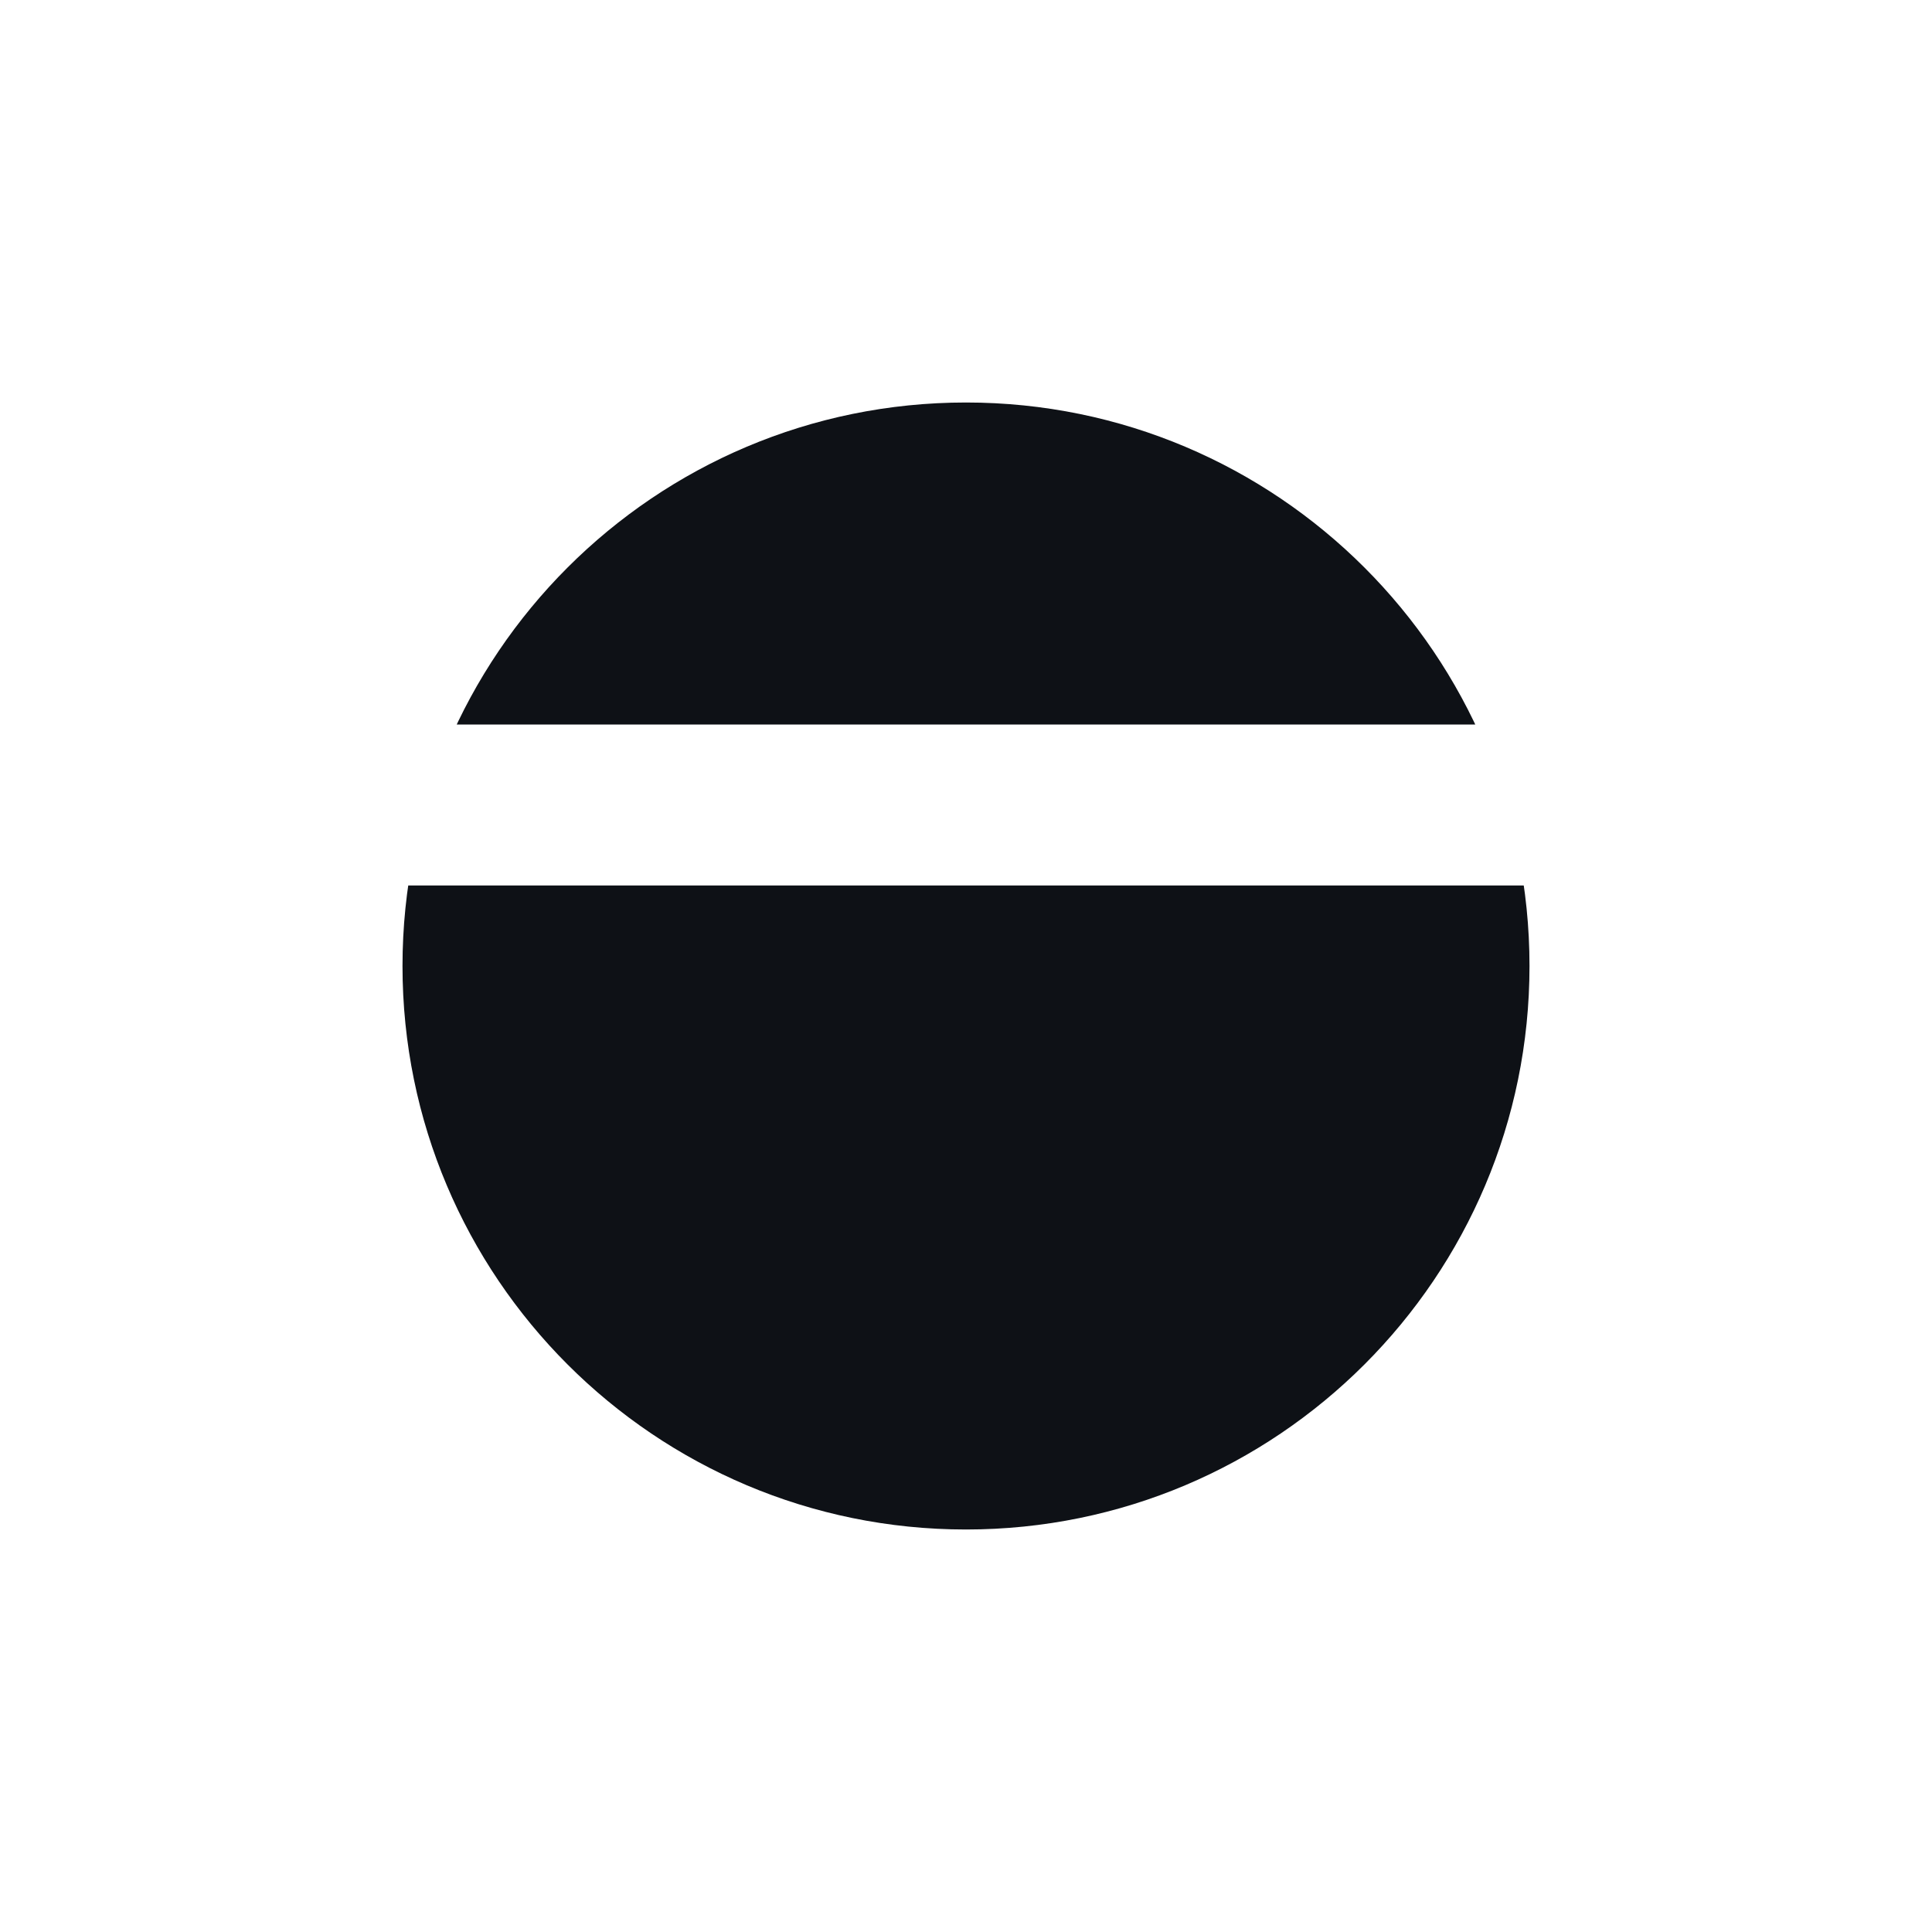
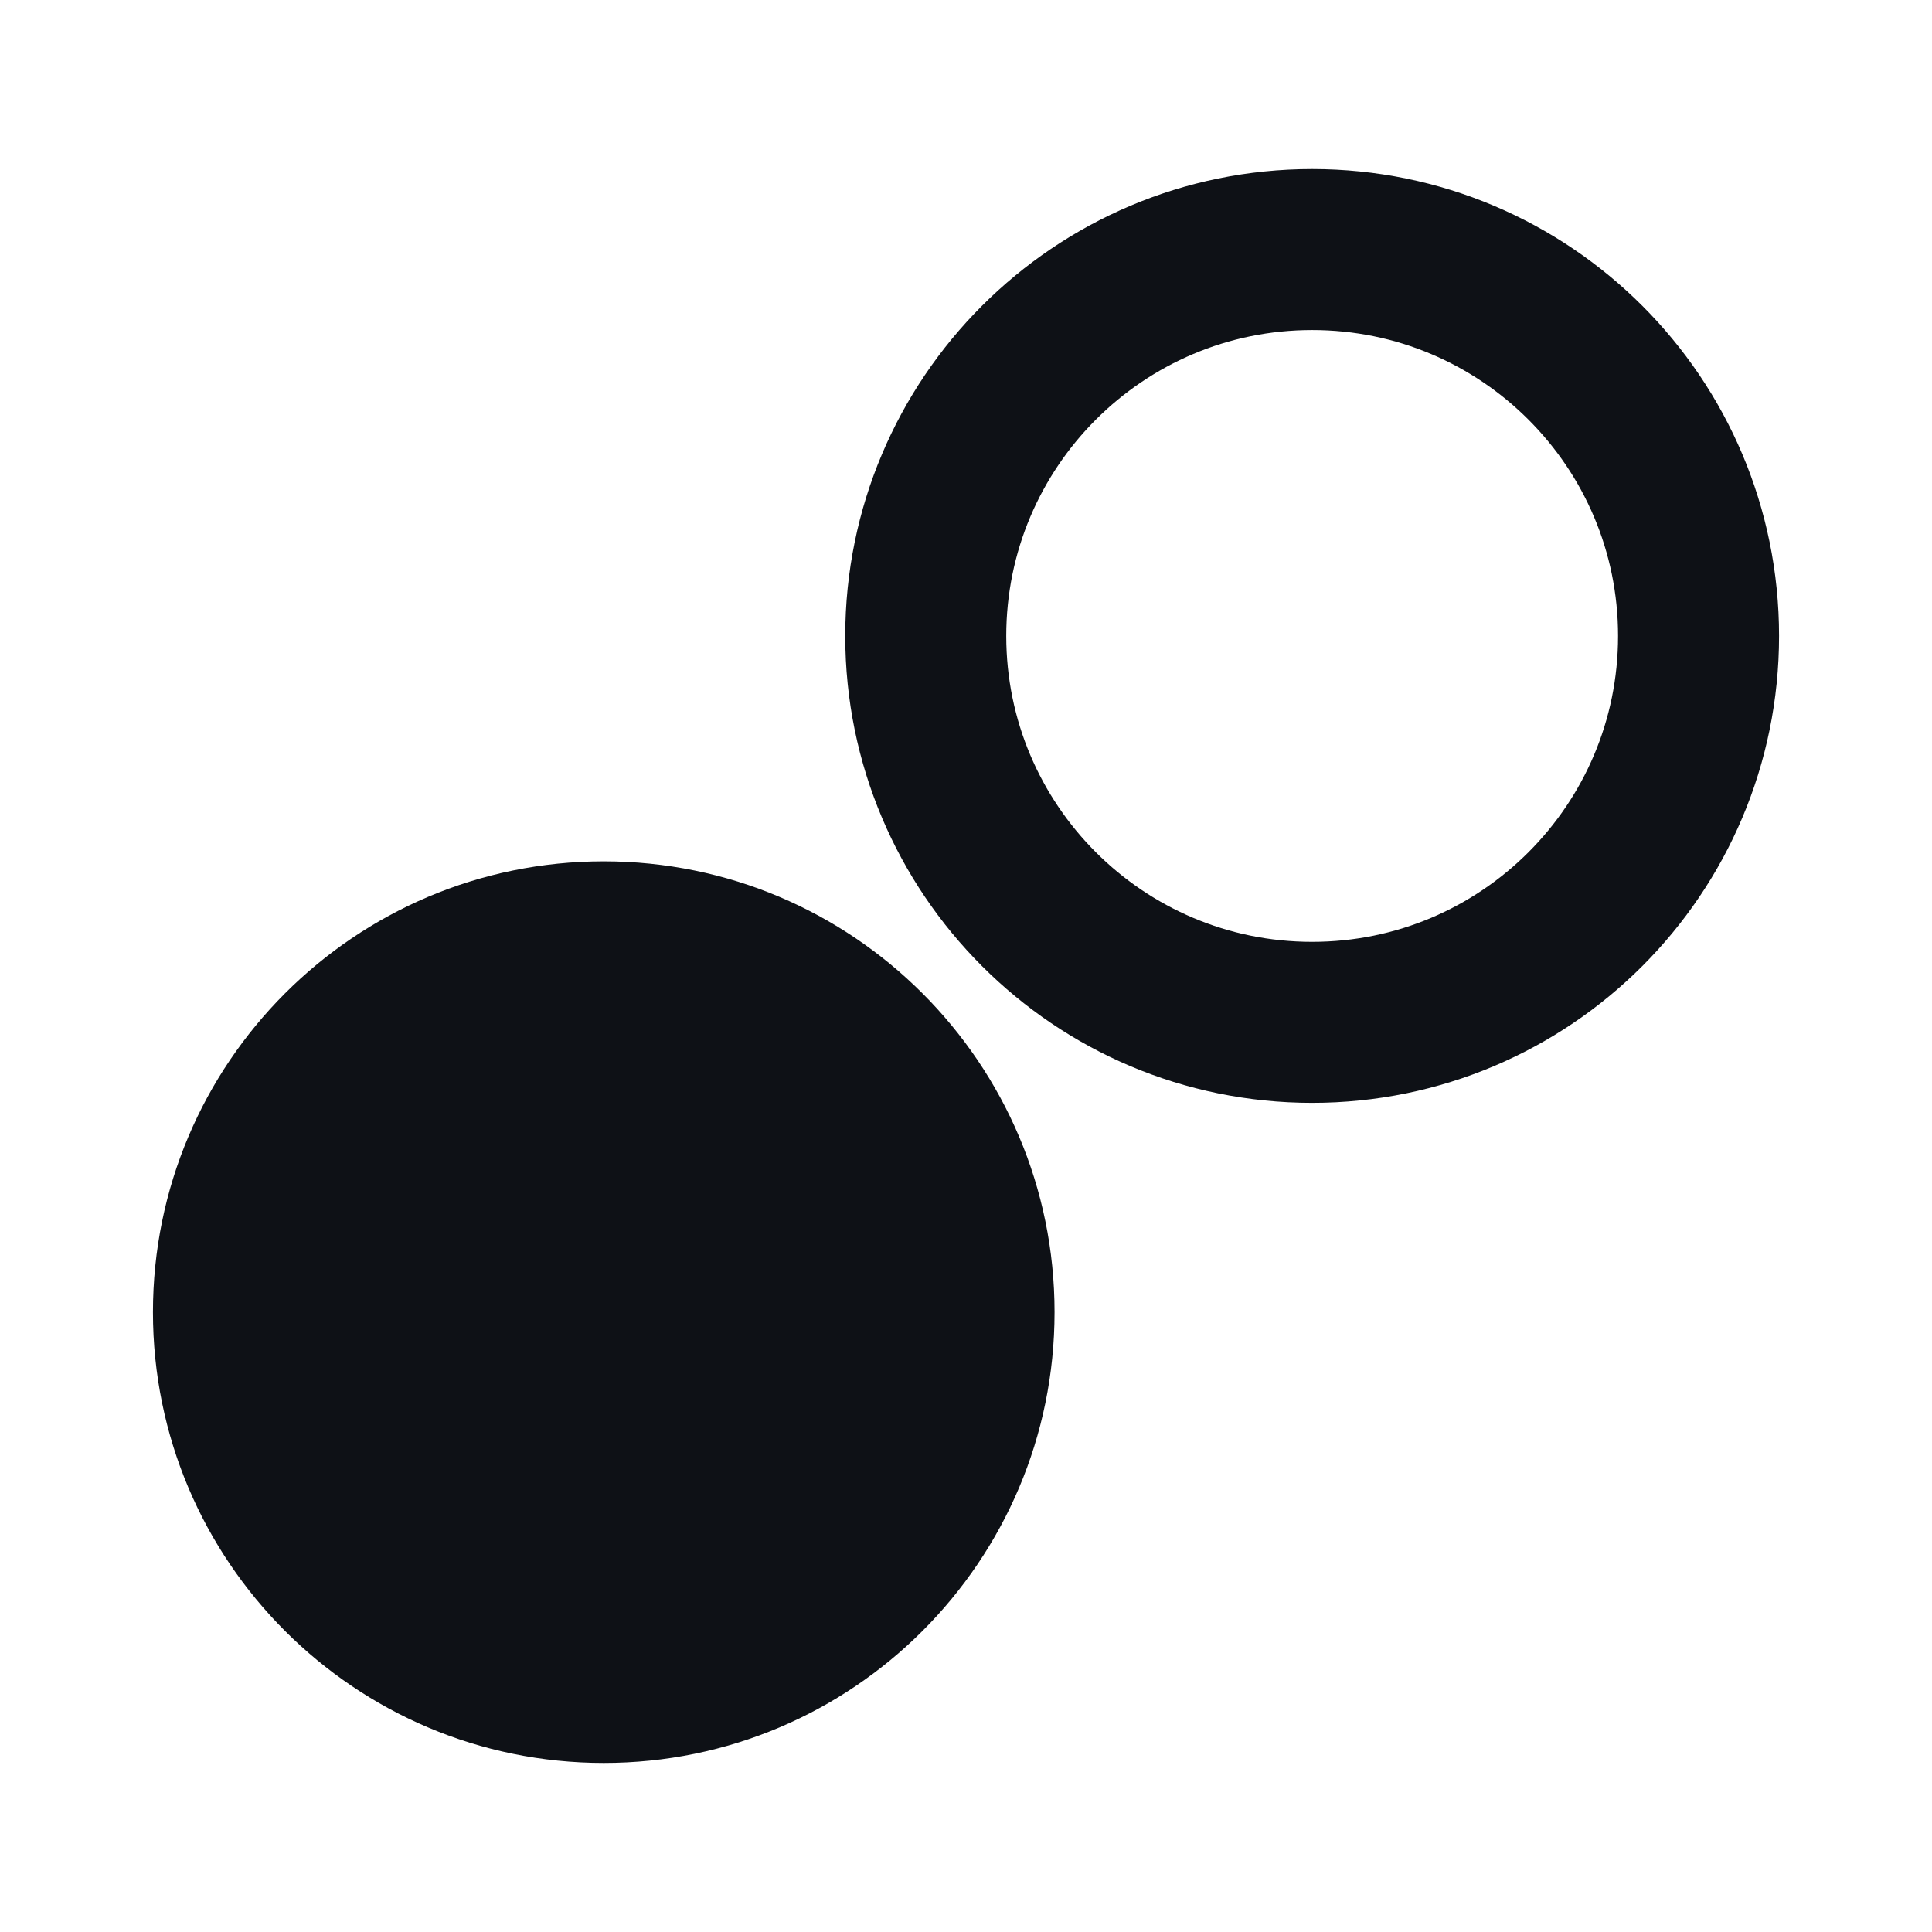
<svg xmlns="http://www.w3.org/2000/svg" viewBox="0 0 120 120" width="120" height="120" role="img" aria-label="Aarka">
-   <defs>
-     <clipPath id="upside">
-       <rect x="0" y="0" width="120" height="45" />
-     </clipPath>
-     <clipPath id="floor">
-       <rect x="0" y="55" width="120" height="65" />
-     </clipPath>
-   </defs>
-   <circle cx="60" cy="60" r="35" fill="#0E1116" clip-path="url(#upside)" />
-   <circle cx="60" cy="60" r="35" fill="#0E1116" clip-path="url(#floor)" />
+   <circle cx="37.5" cy="81.5" r="28" fill="#0E1116" />
+   <circle cx="81.5" cy="39.5" r="24" fill="none" stroke="#0E1116" stroke-width="10" />
</svg>
